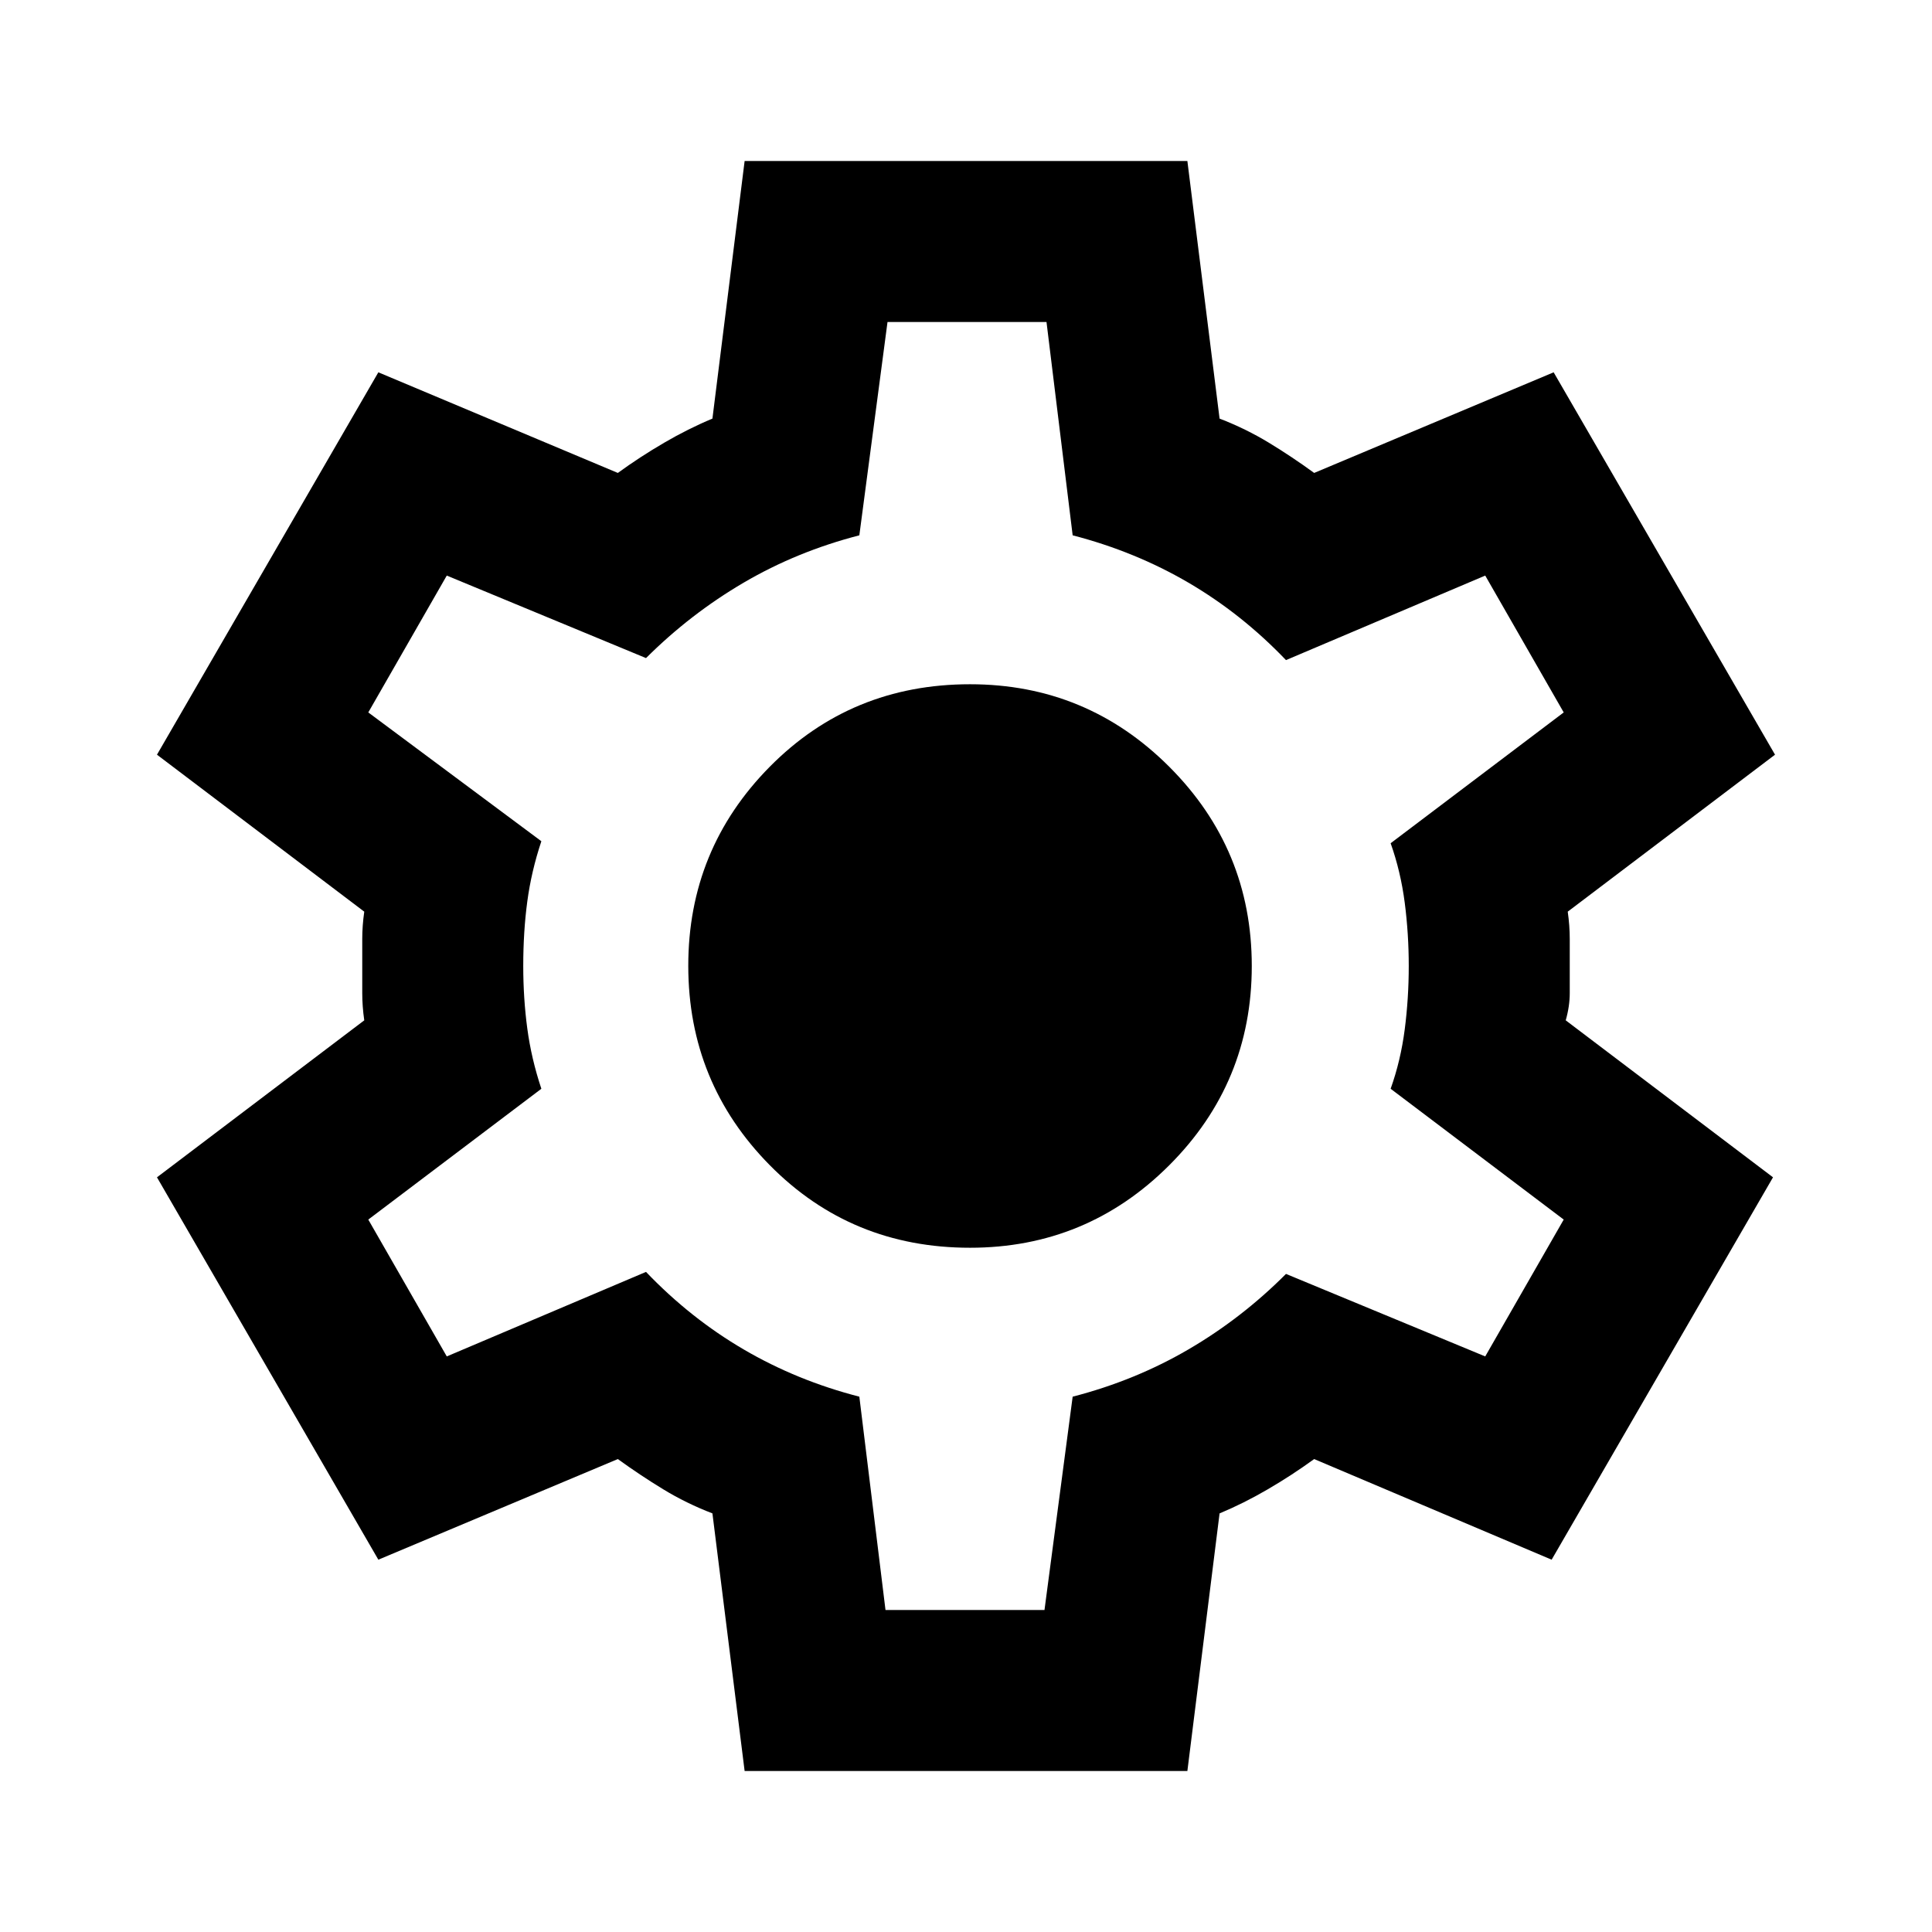
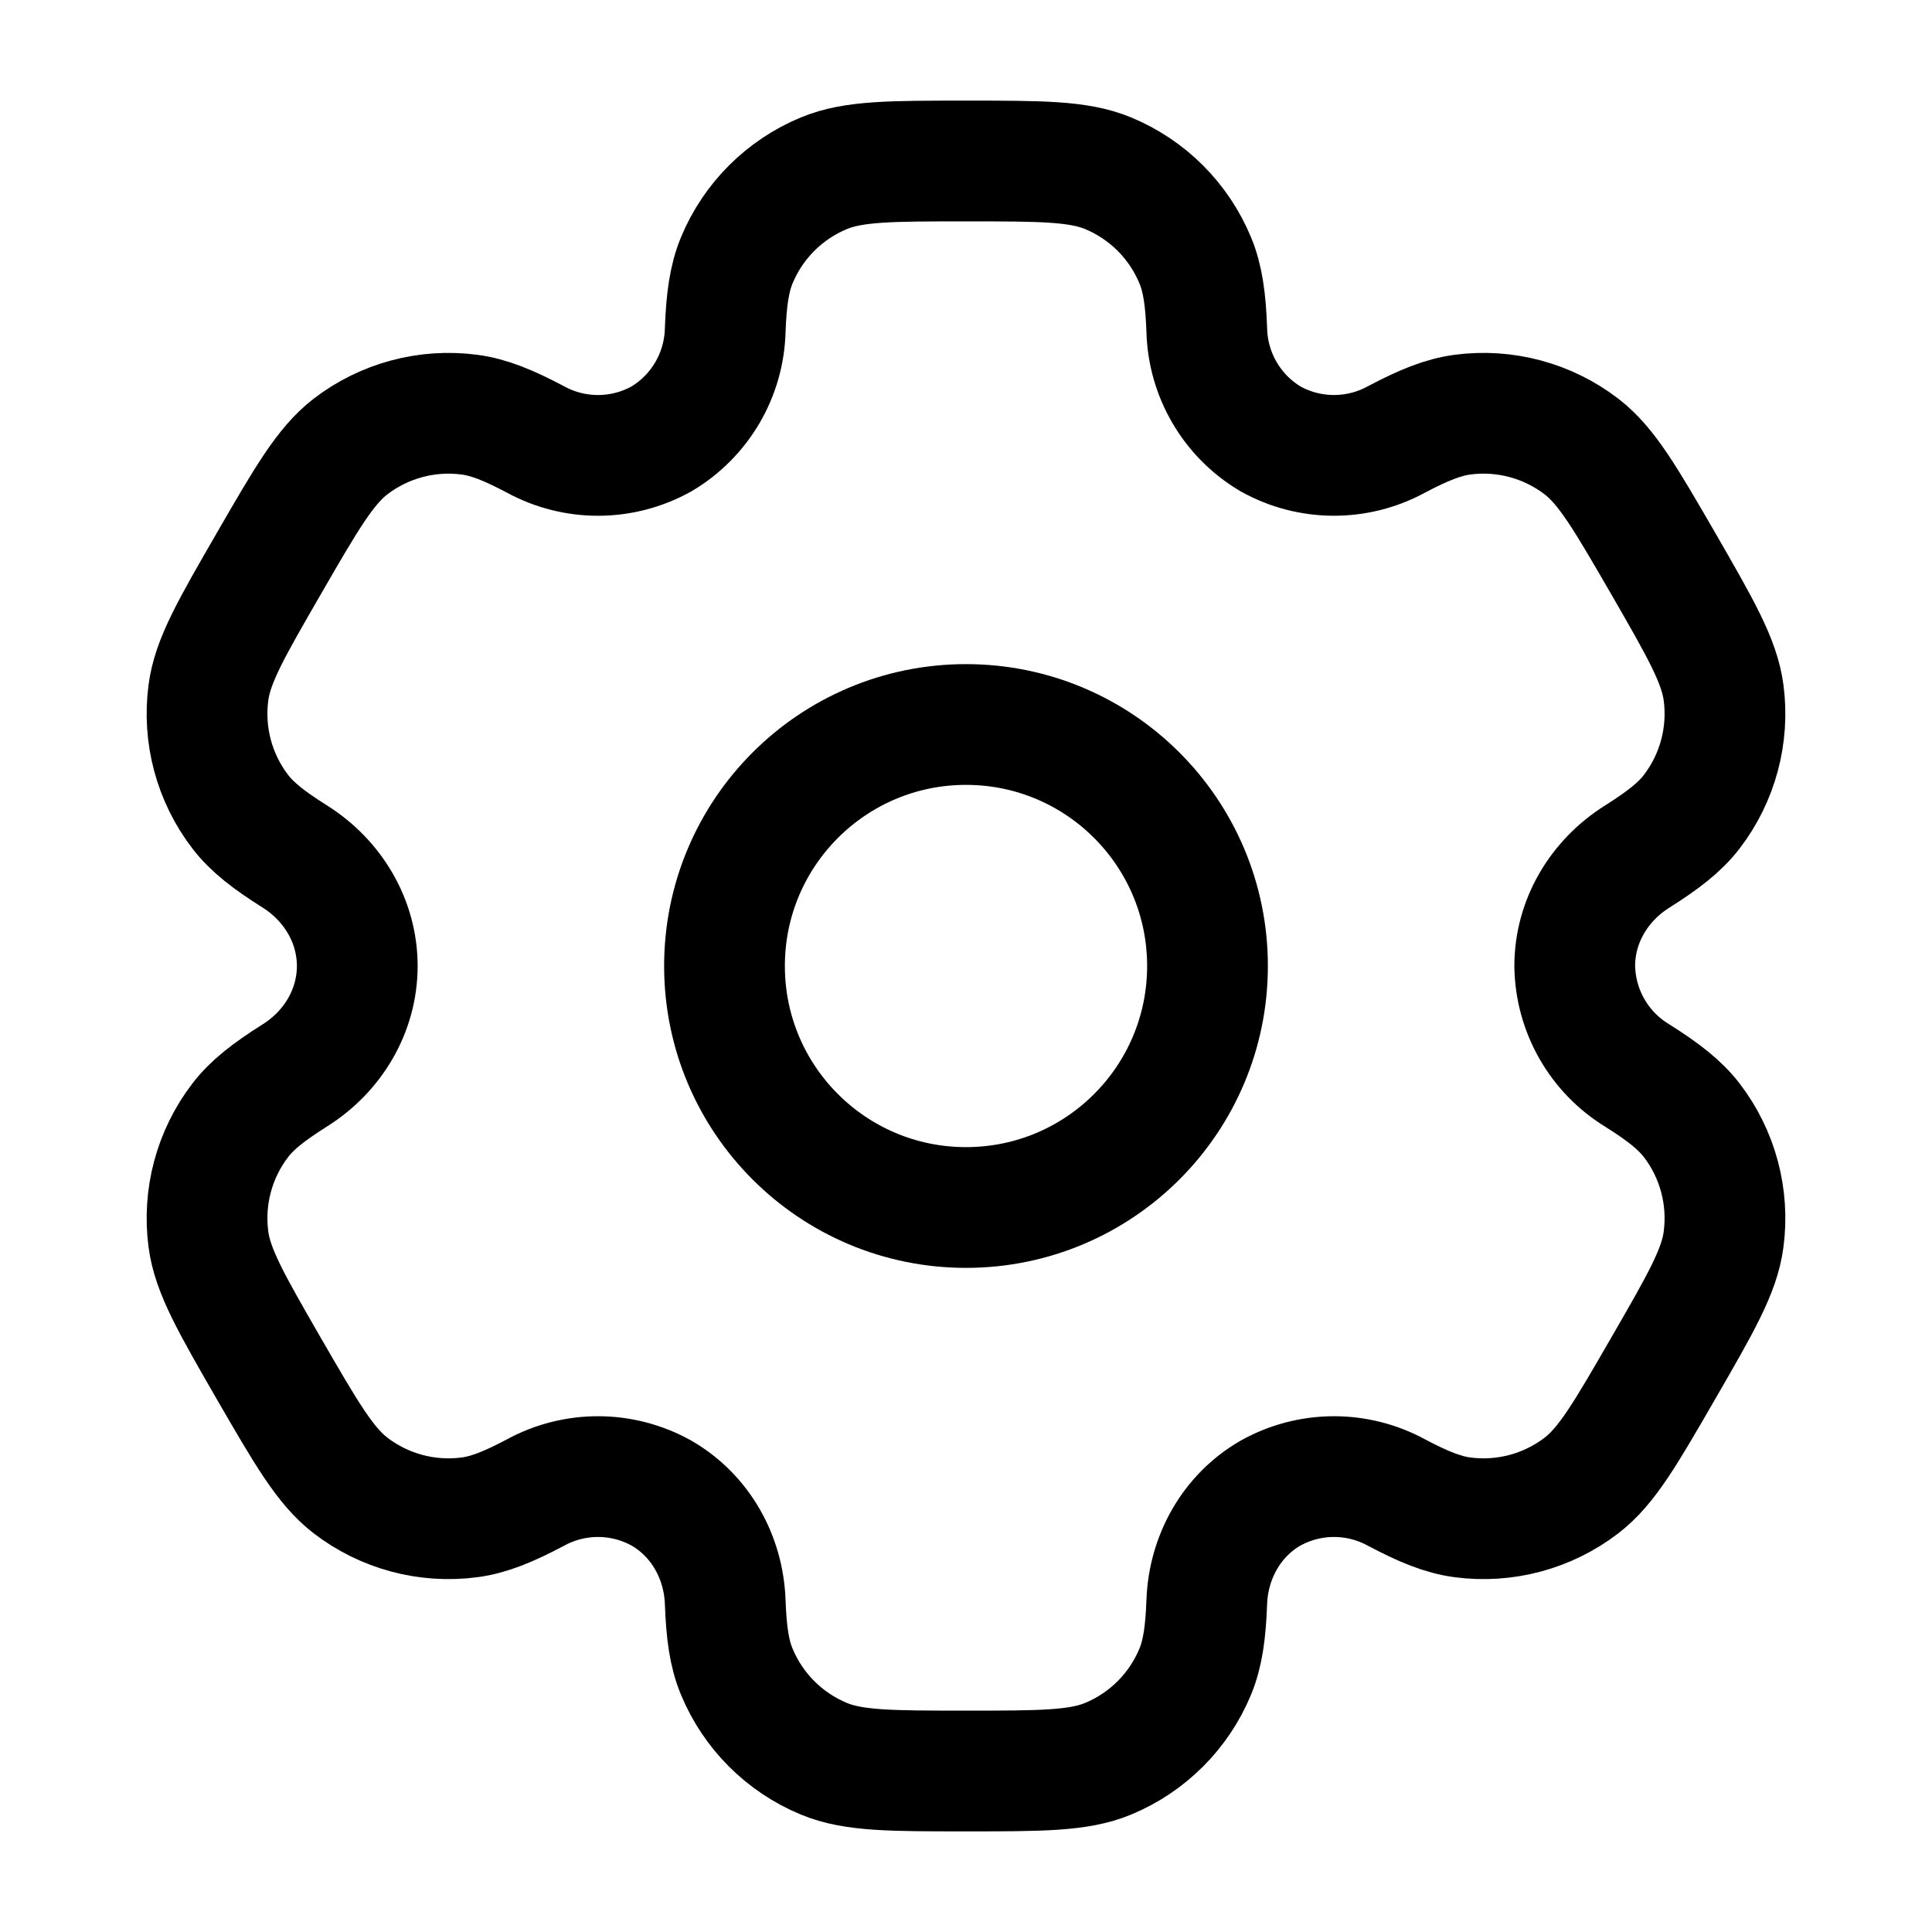
<svg xmlns="http://www.w3.org/2000/svg" width="24" height="24" viewBox="0 0 24 24">
-   <path fill="currentColor" d="m9.25 22l-.4-3.2q-.325-.125-.612-.3t-.563-.375L4.7 19.375l-2.75-4.75l2.575-1.95Q4.5 12.5 4.5 12.338v-.675q0-.163.025-.338L1.95 9.375l2.75-4.75l2.975 1.25q.275-.2.575-.375t.6-.3l.4-3.2h5.5l.4 3.2q.325.125.613.3t.562.375l2.975-1.25l2.75 4.75l-2.575 1.95q.025.175.025.338v.674q0 .163-.05.338l2.575 1.95l-2.75 4.75l-2.95-1.25q-.275.2-.575.375t-.6.3l-.4 3.2zM11 20h1.975l.35-2.65q.775-.2 1.438-.587t1.212-.938l2.475 1.025l.975-1.7l-2.15-1.625q.125-.35.175-.737T17.5 12t-.05-.787t-.175-.738l2.15-1.625l-.975-1.7l-2.475 1.05q-.55-.575-1.212-.962t-1.438-.588L13 4h-1.975l-.35 2.65q-.775.2-1.437.588t-1.213.937L5.55 7.15l-.975 1.7l2.15 1.6q-.125.375-.175.75t-.05.8q0 .4.05.775t.175.75l-2.15 1.625l.975 1.7l2.475-1.05q.55.575 1.213.963t1.437.587zm1.05-4.5q1.45 0 2.475-1.025T15.55 12t-1.025-2.475T12.05 8.5q-1.475 0-2.488 1.025T8.55 12t1.013 2.475T12.05 15.5M12 12" />
+   <g fill="none" stroke="currentColor" stroke-width="1.5">
+     <circle cx="12" cy="12" r="3" />
+     <path d="M13.765 2.152C13.398 2 12.932 2 12 2s-1.398 0-1.765.152a2 2 0 0 0-1.083 1.083c-.092.223-.129.484-.143.863a1.62 1.62 0 0 1-.79 1.353a1.62 1.62 0 0 1-1.567.008c-.336-.178-.579-.276-.82-.308a2 2 0 0 0-1.478.396C4.04 5.79 3.806 6.193 3.34 7s-.7 1.21-.751 1.605a2 2 0 0 0 .396 1.479c.148.192.355.353.676.555c.473.297.777.803.777 1.361s-.304 1.064-.777 1.36c-.321.203-.529.364-.676.556a2 2 0 0 0-.396 1.479c.052.394.285.798.75 1.605c.467.807.7 1.21 1.015 1.453a2 2 0 0 0 1.479.396c.24-.032.483-.13.819-.308a1.62 1.62 0 0 1 1.567.008c.483.28.77.795.79 1.353c.014.38.05.64.143.863a2 2 0 0 0 1.083 1.083C10.602 22 11.068 22 12 22s1.398 0 1.765-.152a2 2 0 0 0 1.083-1.083c.092-.223.129-.483.143-.863c.02-.558.307-1.074.79-1.353a1.62 1.62 0 0 1 1.567-.008c.336.178.579.276.819.308a2 2 0 0 0 1.479-.396c.315-.242.548-.646 1.014-1.453s.7-1.21.751-1.605a2 2 0 0 0-.396-1.479c-.148-.192-.355-.353-.676-.555A1.62 1.62 0 0 1 19.562 12c0-.558.304-1.064.777-1.36c.321-.203.529-.364.676-.556a2 2 0 0 0 .396-1.479c-.052-.394-.285-.798-.75-1.605c-.467-.807-.7-1.21-1.015-1.453a2 2 0 0 0-1.479-.396c-.24.032-.483.13-.82.308a1.62 1.62 0 0 1-1.566-.008a1.62 1.62 0 0 1-.79-1.353c-.014-.38-.05-.64-.143-.863a2 2 0 0 0-1.083-1.083Z" />
+   </g>
</svg>
